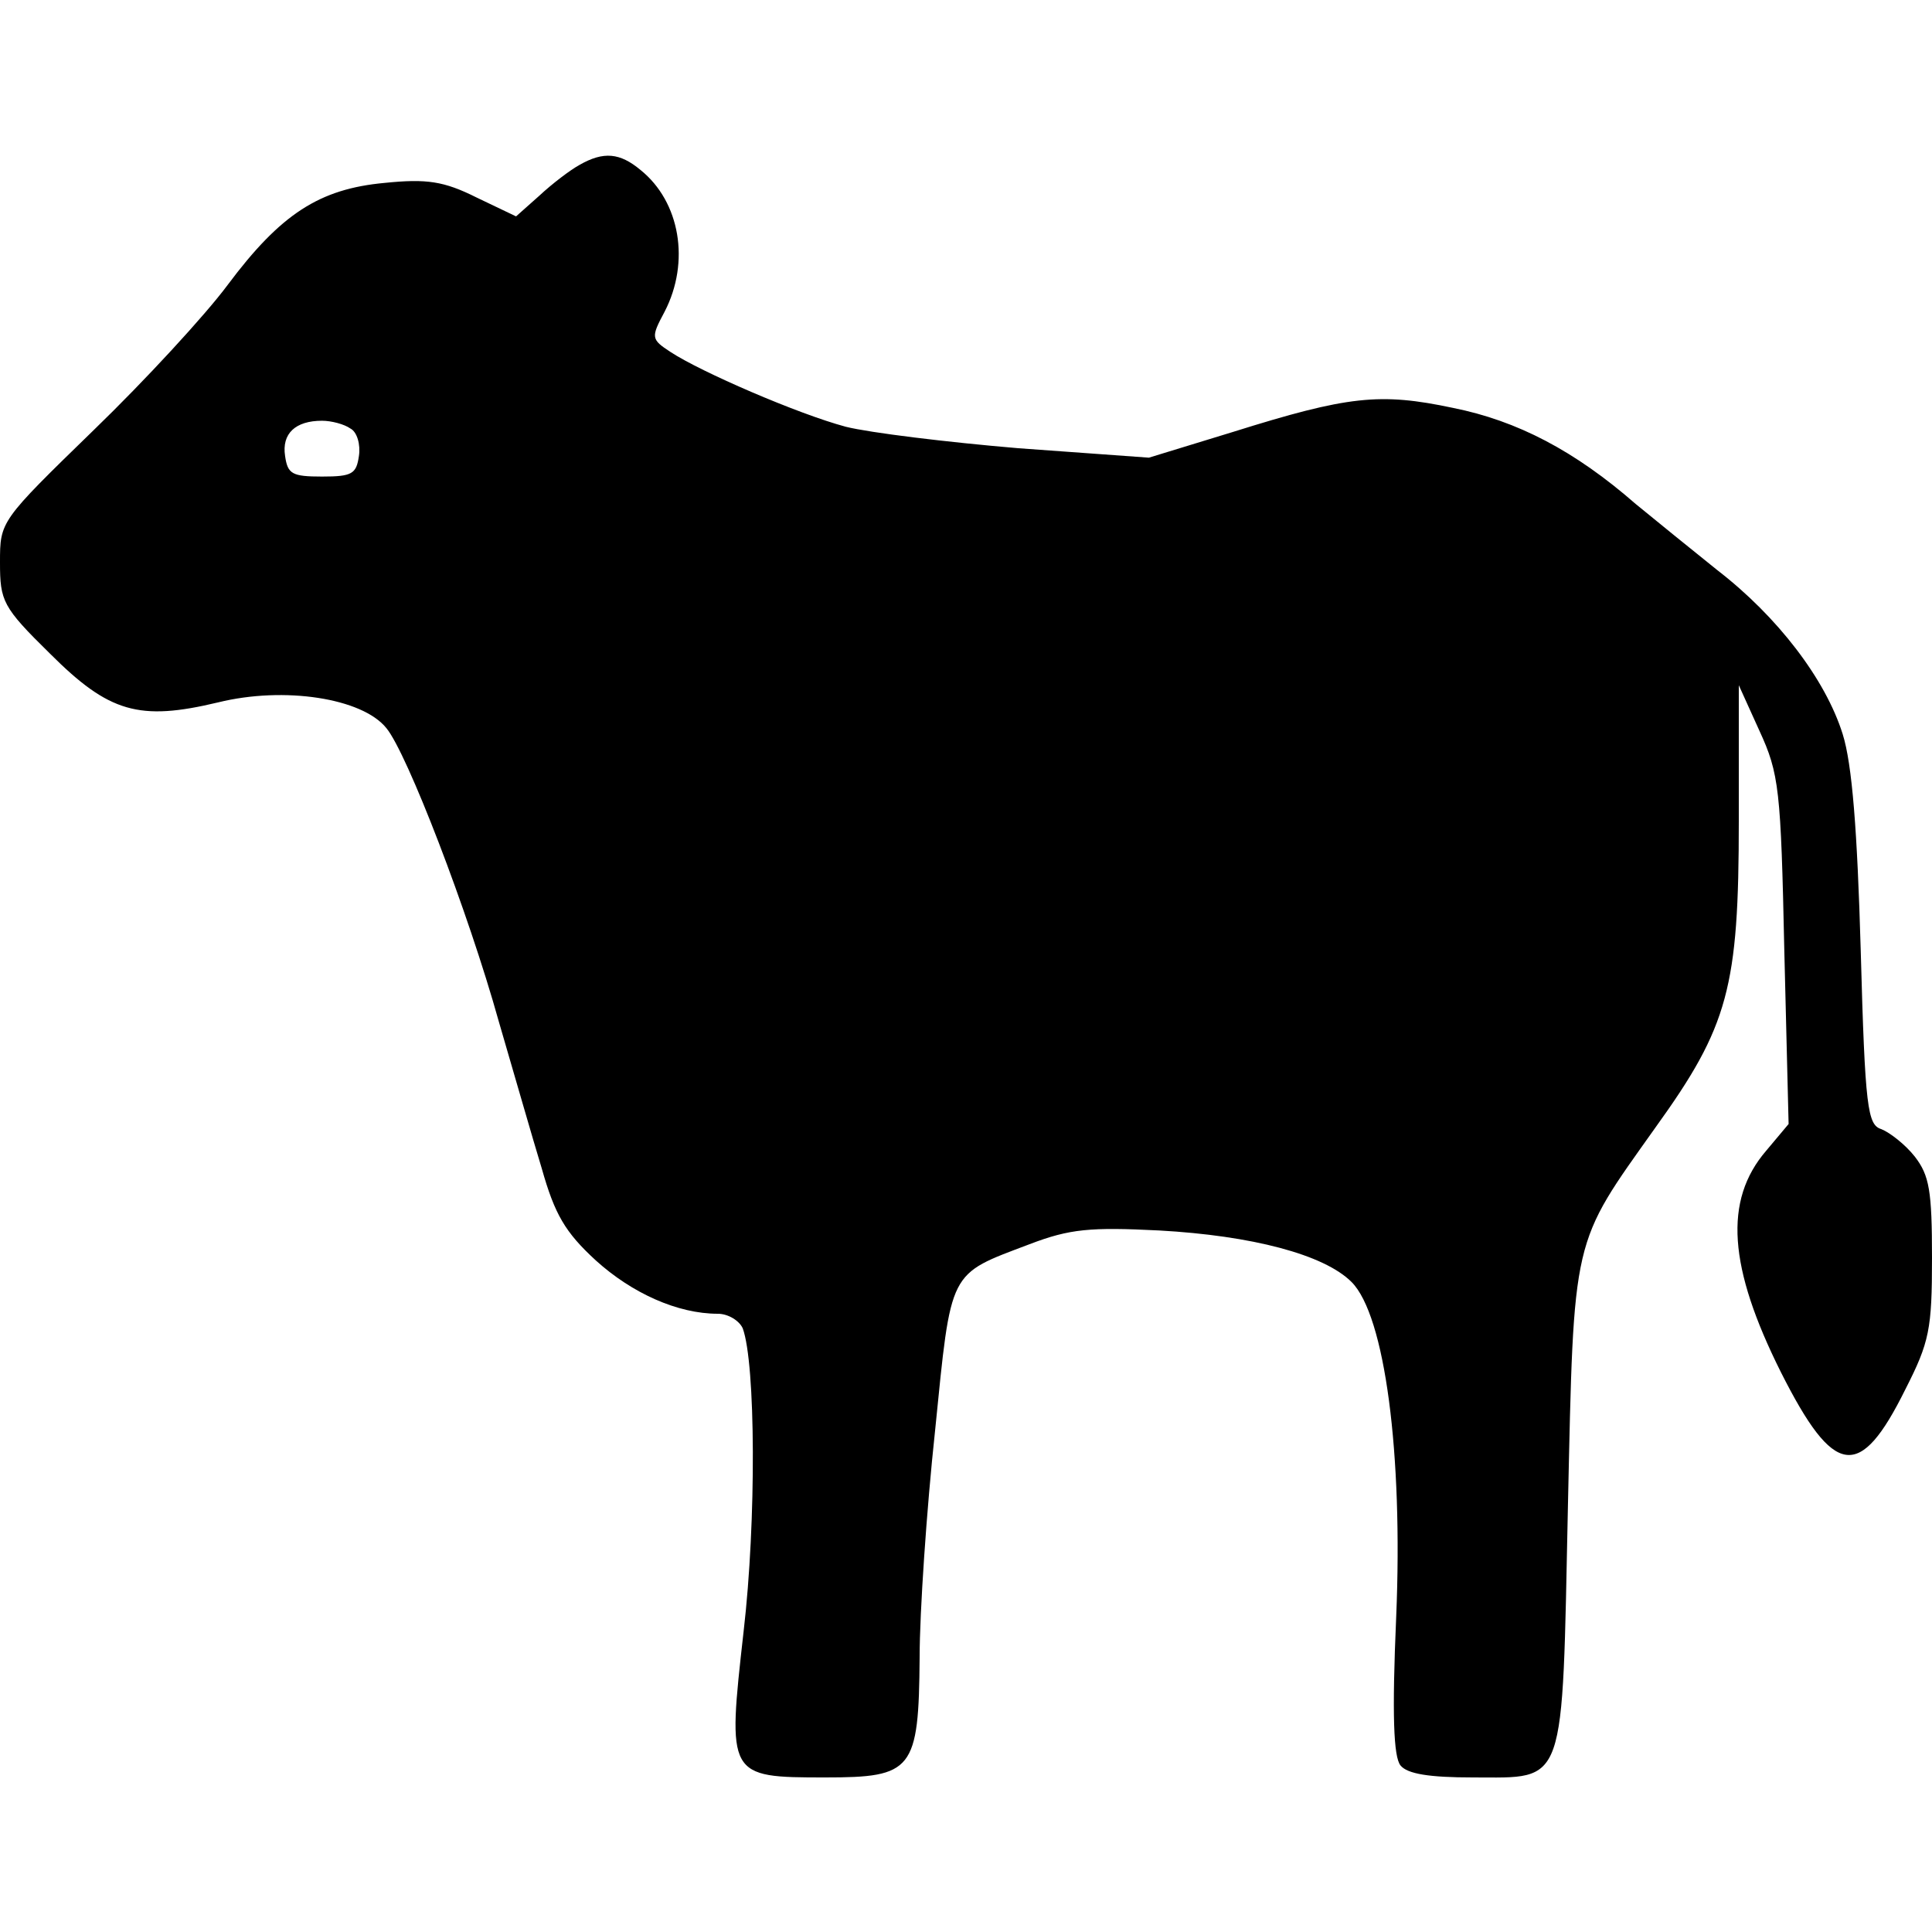
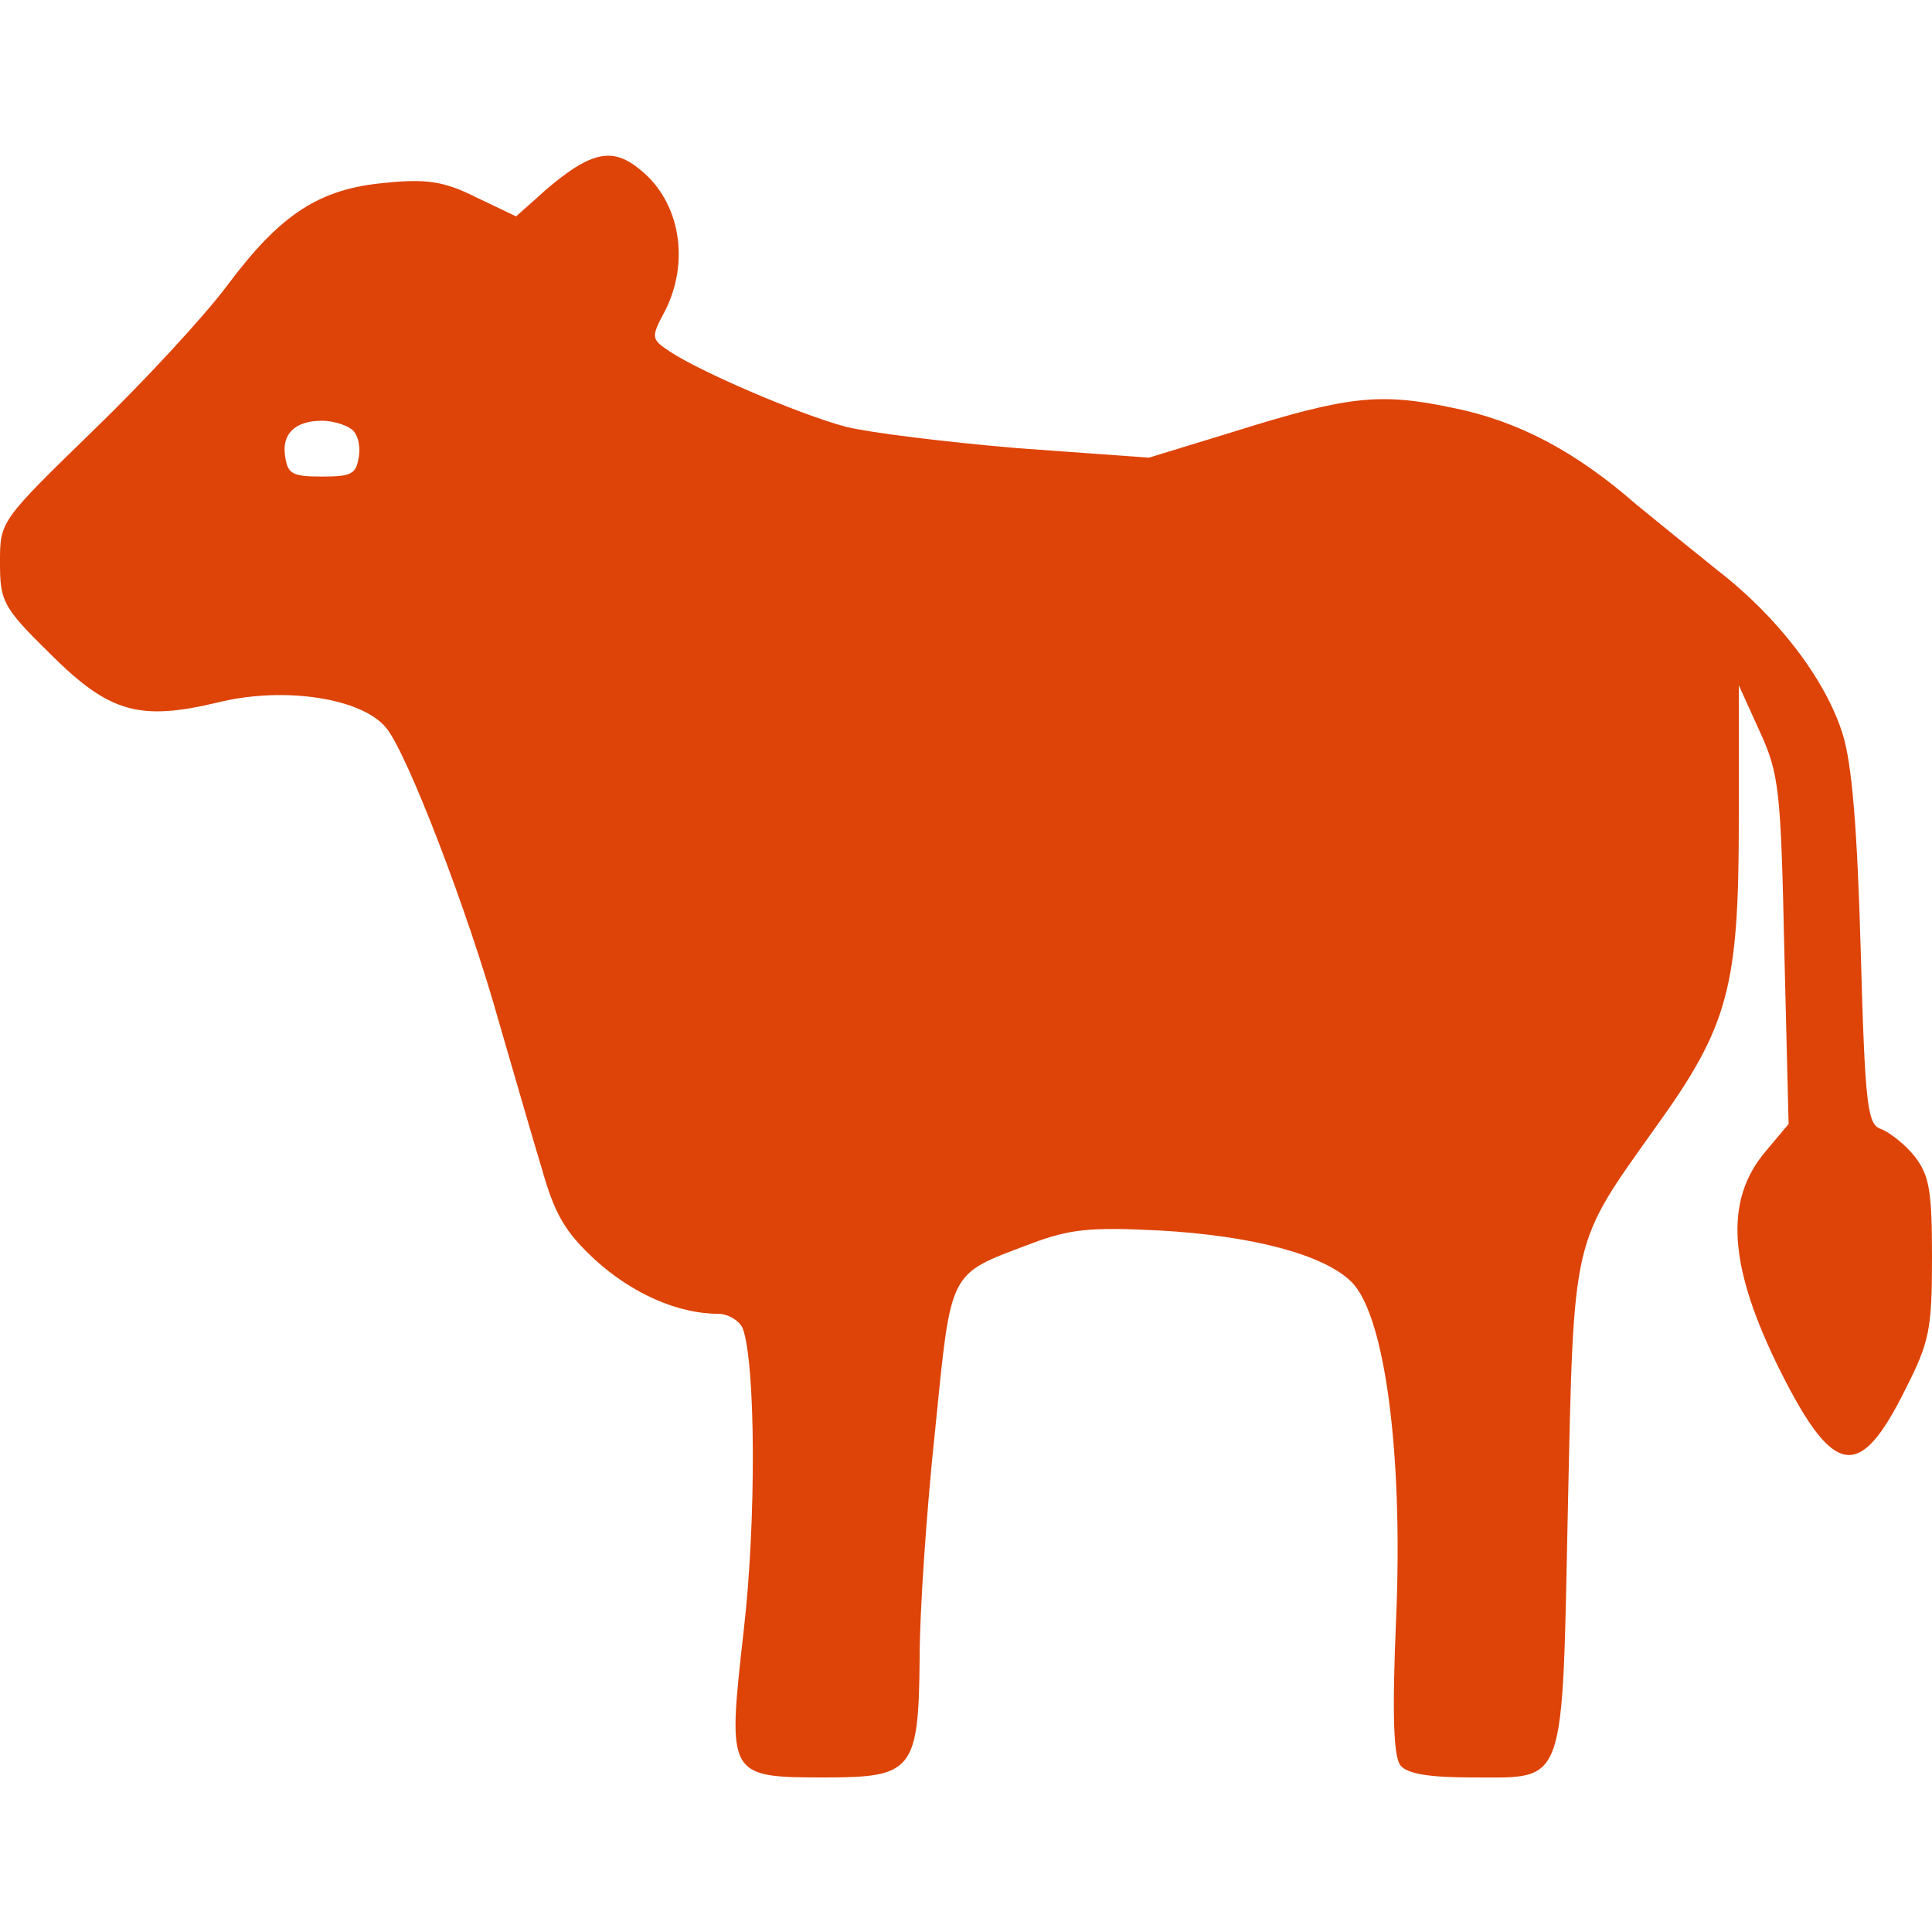
<svg xmlns="http://www.w3.org/2000/svg" version="1.0" width="225pt" height="225pt" viewBox="0 0 225 225" preserveAspectRatio="xMidYMid meet">
-   <g transform="translate(0,225) scale(0.1,-0.1)" fill="#000000" stroke="none">
+   <g transform="translate(0,225) scale(0.1,-0.1)" fill="#DE4307" stroke="none">
    <path d="M675 2058 c-11 -6 -32 -22 -47 -36 l-27 -24 -46 22 c-38 19 -58 22 -107 17 -76 -7 -121 -36 -183 -119 -26 -35 -96 -111 -156 -169 -109 -106 -109 -106 -109 -154 0 -45 3 -52 58 -106 69 -69 104 -79 196 -57 77 19 168 5 196 -30 24 -29 95 -213 131 -342 17 -58 39 -135 50 -171 15 -53 27 -74 63 -107 42 -38 95 -62 142 -62 12 0 25 -8 29 -17 15 -41 16 -224 1 -353 -19 -169 -19 -170 95 -170 102 0 109 8 110 140 0 52 8 171 18 264 19 189 15 181 110 217 47 18 71 20 151 16 108 -6 192 -28 224 -60 39 -39 60 -200 52 -390 -5 -115 -3 -163 5 -173 8 -10 34 -14 84 -14 110 0 104 -15 111 316 7 318 4 303 102 441 85 118 97 163 97 357 l0 158 24 -53 c23 -50 25 -68 29 -256 l5 -202 -26 -31 c-50 -58 -44 -136 17 -258 62 -123 92 -127 145 -20 28 55 31 70 31 153 0 78 -3 96 -20 118 -11 14 -29 28 -39 32 -16 5 -19 24 -24 208 -4 140 -10 217 -21 252 -20 64 -76 137 -146 191 -30 24 -73 59 -95 77 -71 62 -138 97 -213 112 -85 18 -122 14 -256 -28 l-98 -30 -152 11 c-83 7 -173 18 -201 25 -56 15 -169 64 -204 87 -23 15 -23 17 -7 47 30 58 18 128 -28 165 -24 20 -43 22 -71 6z m-267 -307 c8 -4 12 -19 10 -32 -3 -21 -8 -24 -43 -24 -35 0 -40 3 -43 24 -4 26 12 41 43 41 11 0 26 -4 33 -9z" />
  </g>
</svg>
